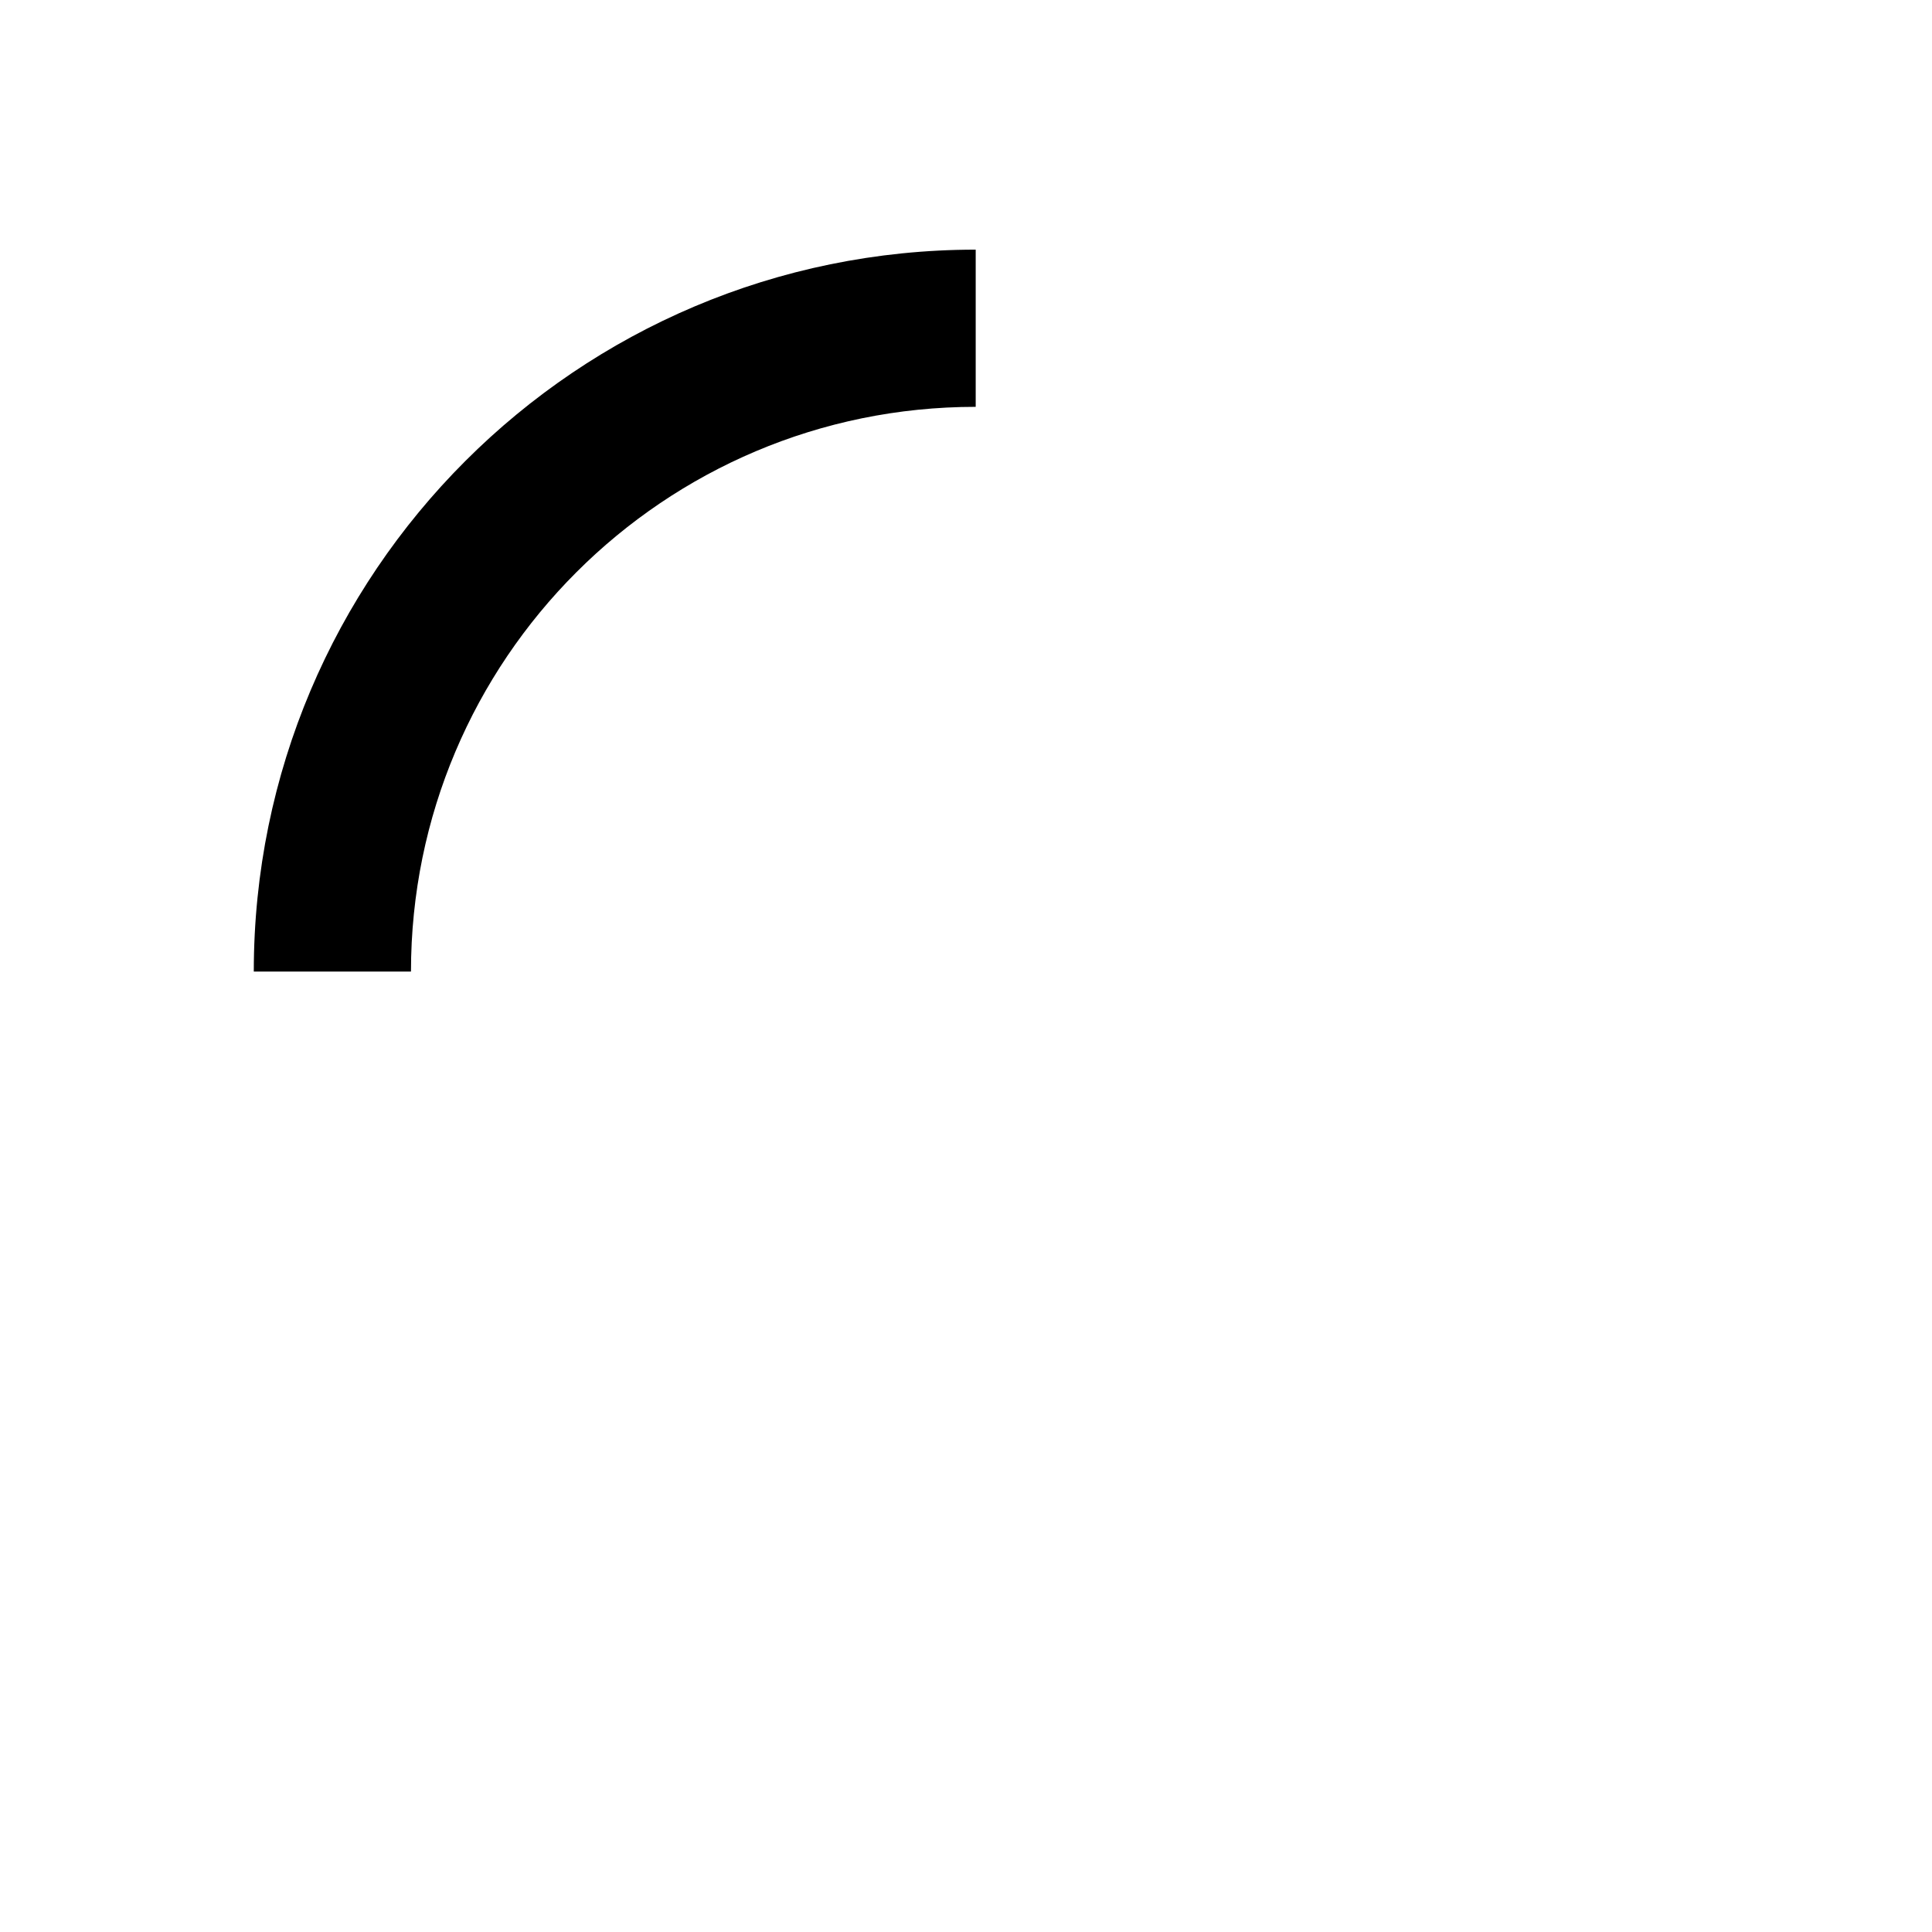
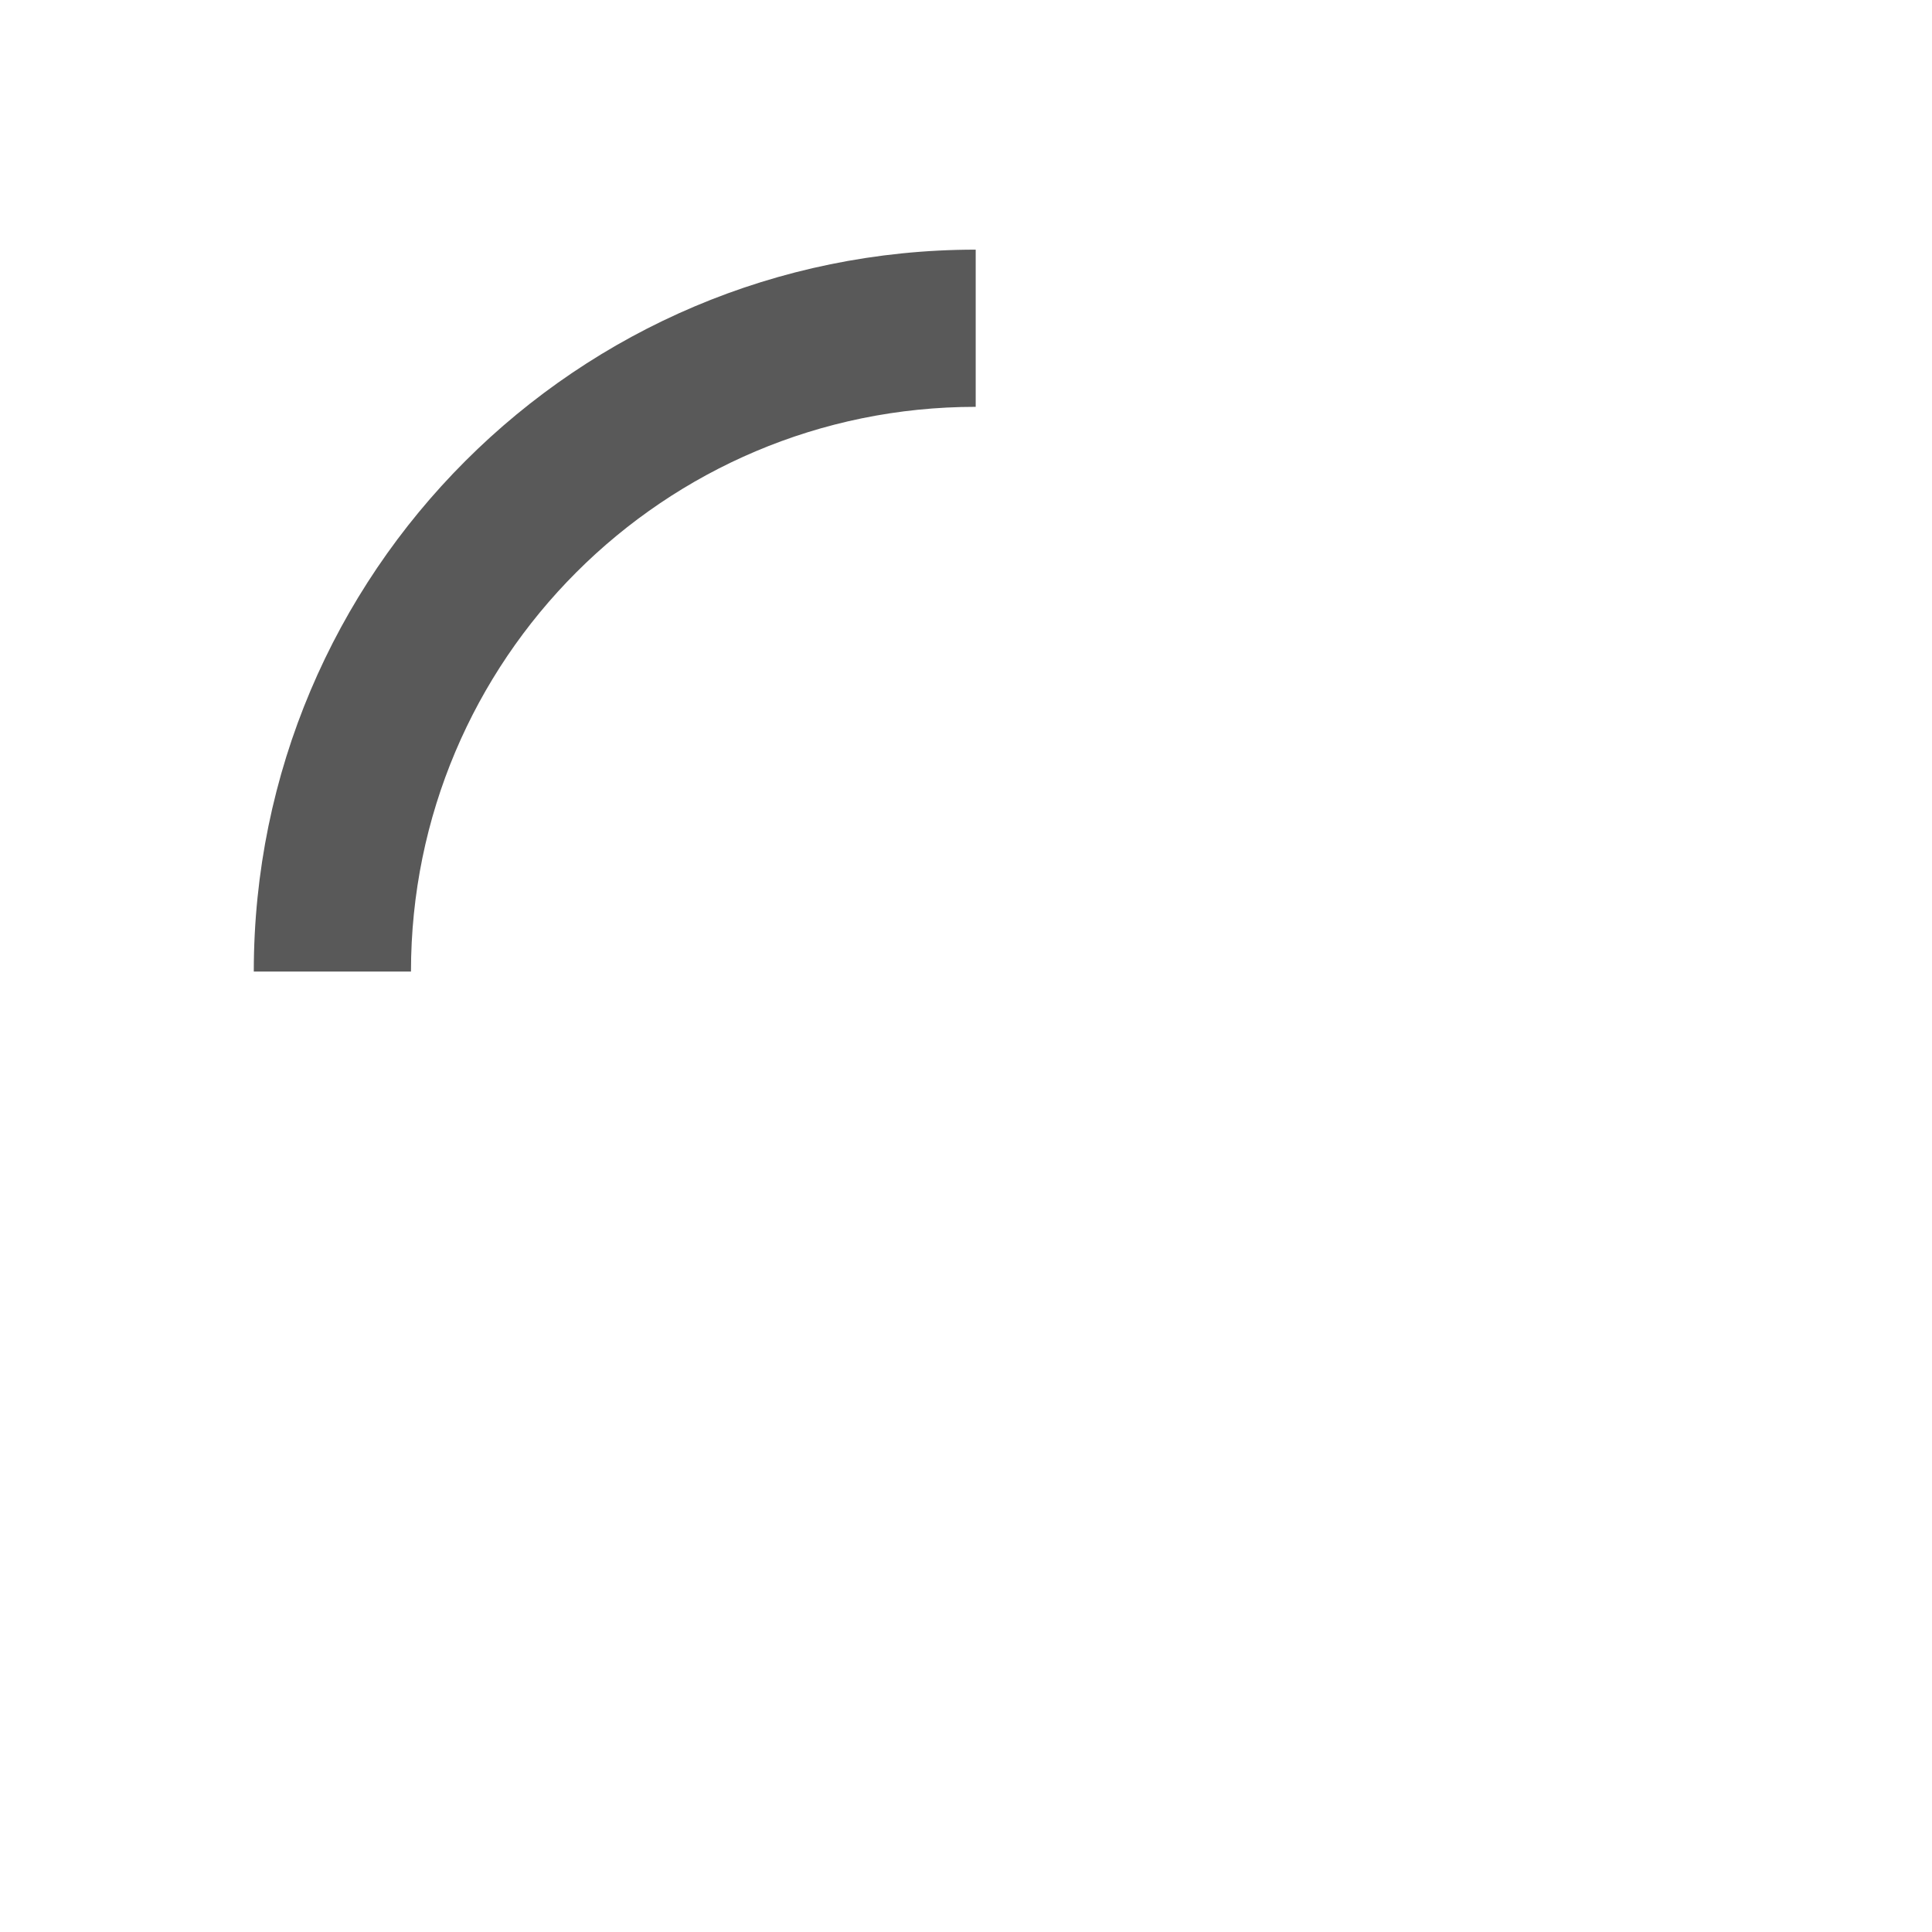
<svg xmlns="http://www.w3.org/2000/svg" version="1.1" id="loader-1" x="0px" y="0px" width="40px" height="40px" viewBox="0 0 50 50" style="enable-background:new 0 0 50 50;" xml:space="preserve">
-   <path fill="#000" d="M25.251,6.461c-10.318,0-18.683,8.365-18.683,18.683h4.068c0-8.071,6.543-14.615,14.615-14.615V6.461z">
+   <path fill="#595959" d="M25.251,6.461c-10.318,0-18.683,8.365-18.683,18.683h4.068c0-8.071,6.543-14.615,14.615-14.615V6.461z">
    <animateTransform attributeType="xml" attributeName="transform" type="rotate" from="0 25 25" to="360 25 25" dur="0.6s" repeatCount="indefinite" />
  </path>
</svg>
